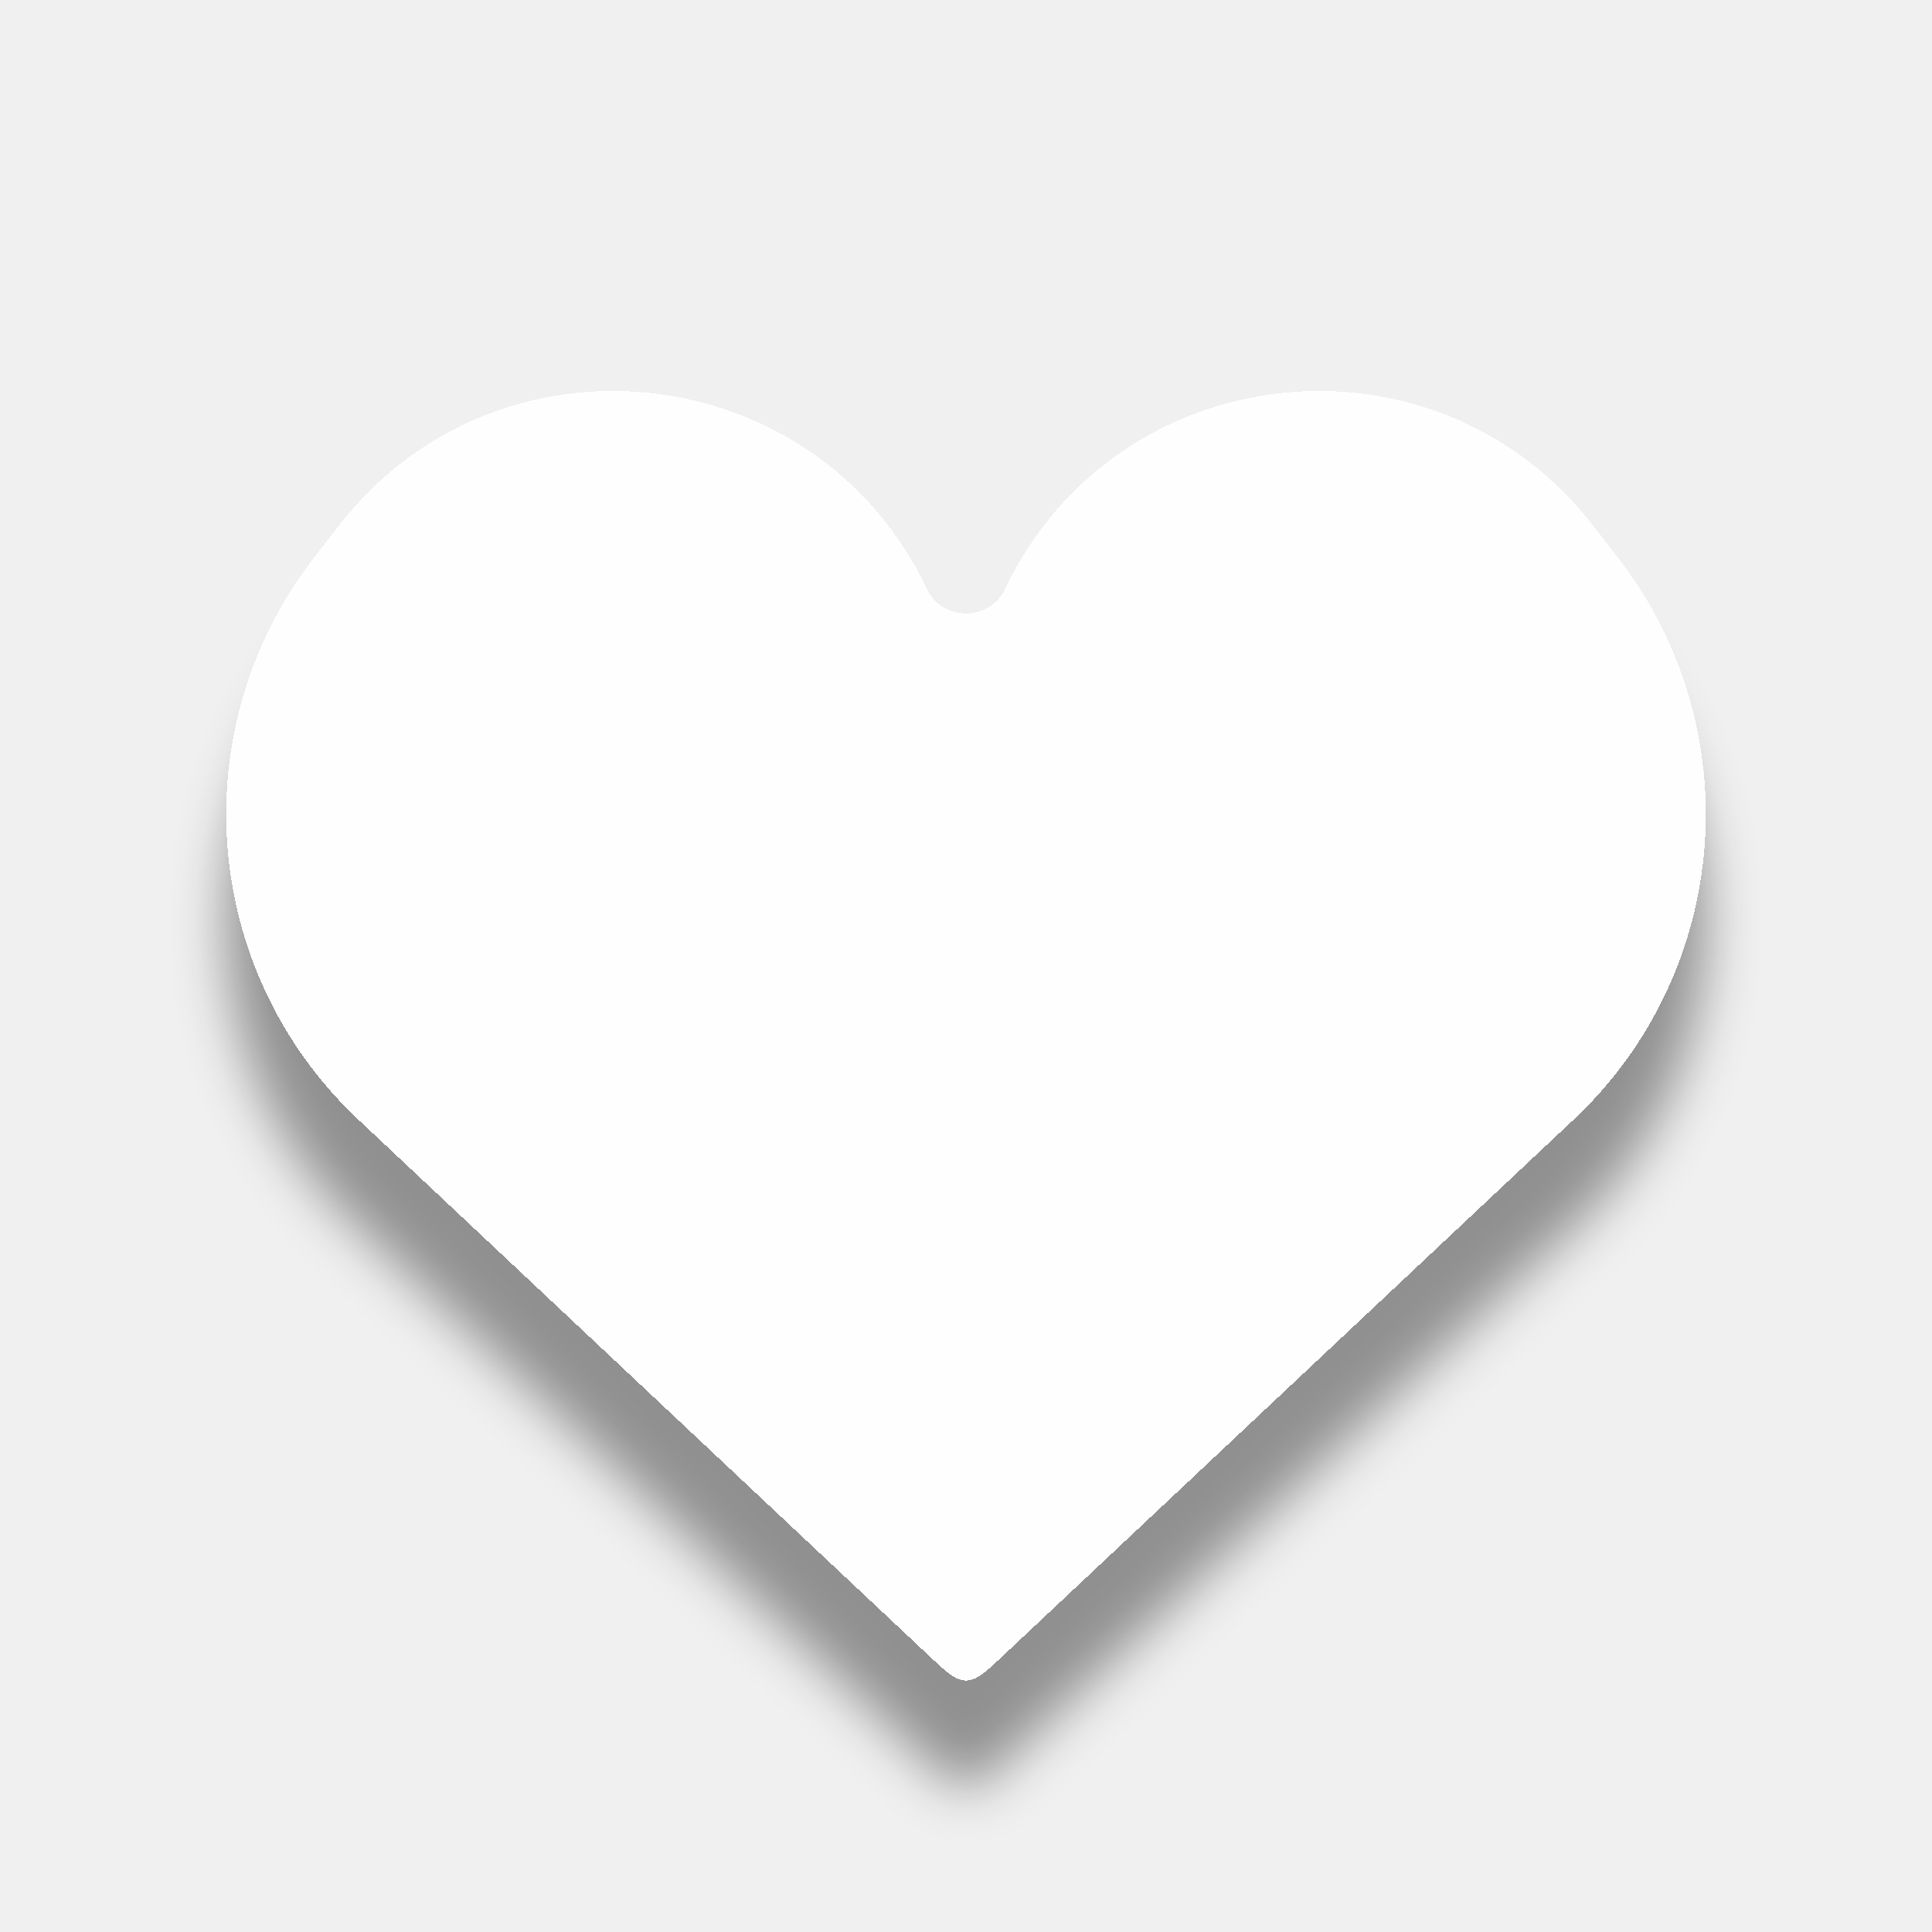
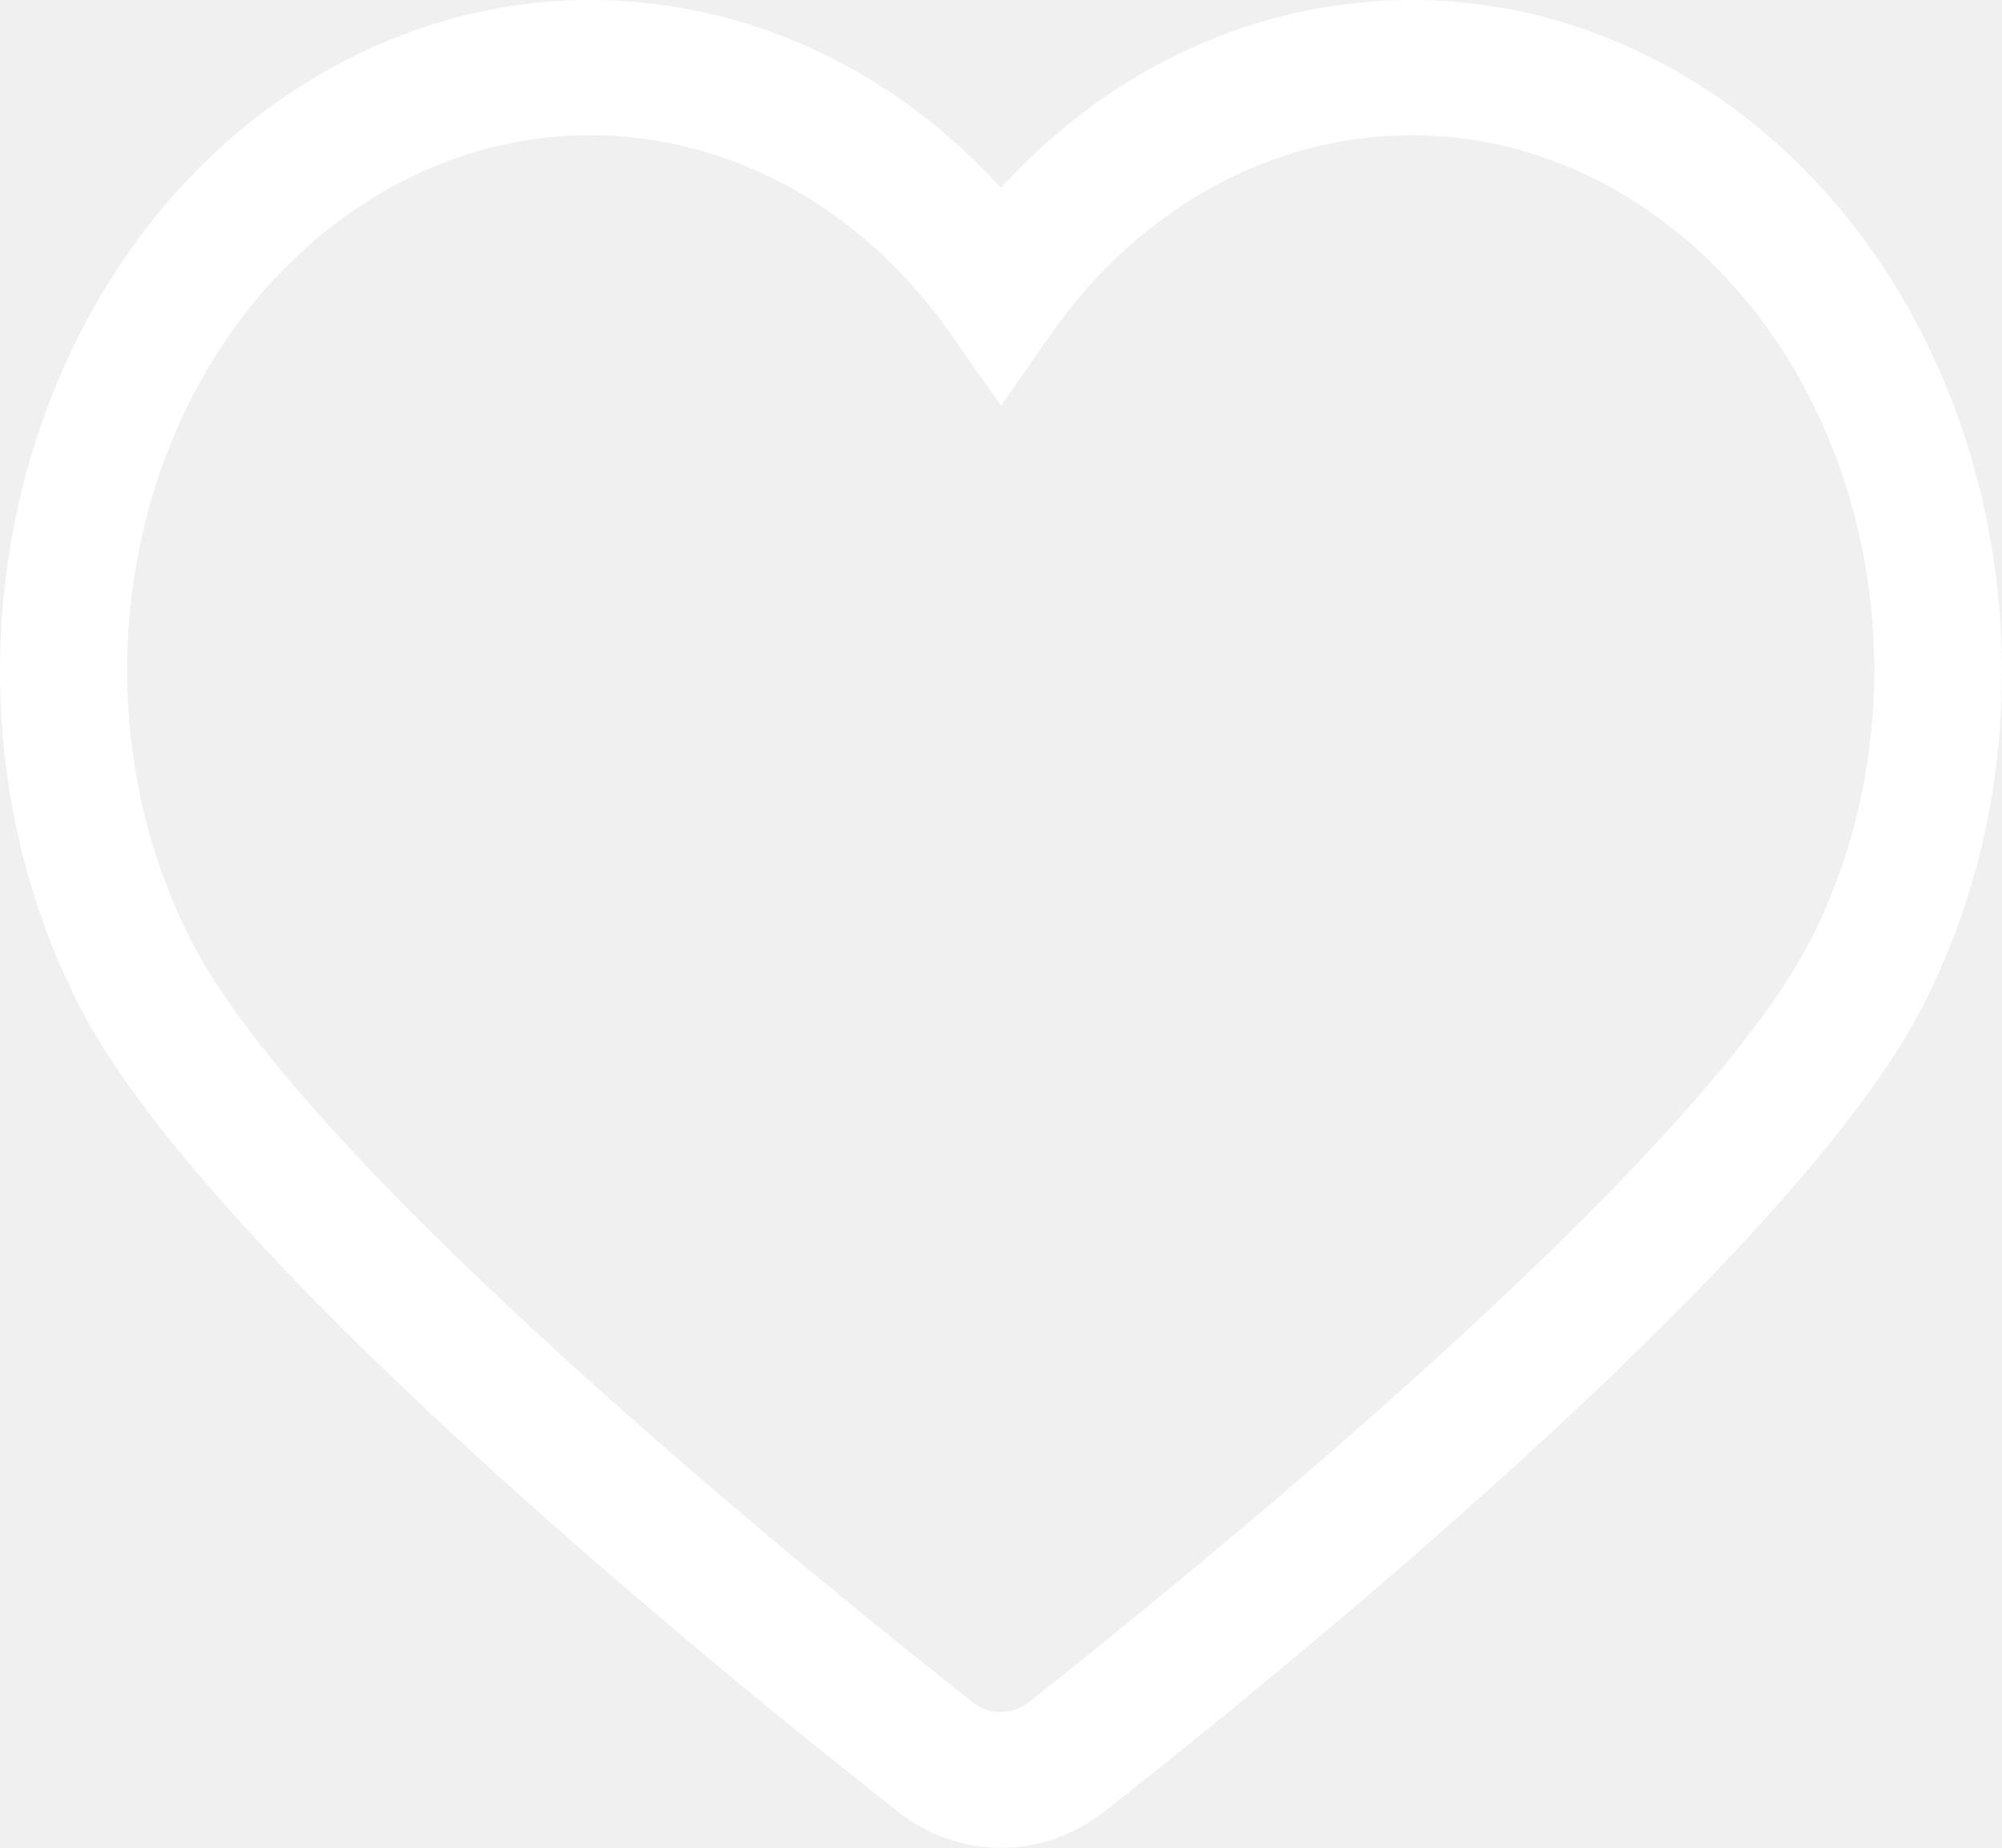
- <svg xmlns="http://www.w3.org/2000/svg" width="36" height="36" viewBox="0 0 36 36" fill="none">
-   <g filter="url(#filter0_d_1359_2103)">
-     <path d="M6.676 20.862L17.315 30.857C17.64 31.162 17.802 31.314 18 31.314C18.198 31.314 18.36 31.162 18.685 30.857L29.324 20.862C32.258 18.106 32.615 13.57 30.147 10.389L29.683 9.791C26.73 5.986 20.804 6.624 18.73 10.97C18.437 11.584 17.563 11.584 17.27 10.97C15.196 6.624 9.27 5.986 6.317 9.791L5.853 10.389C3.385 13.57 3.742 18.106 6.676 20.862Z" fill="white" fill-opacity="0.9" shape-rendering="crispEdges" />
-   </g>
-   <defs>
-     <filter id="filter0_d_1359_2103" x="3.215" y="7.286" width="29.57" height="27.028" filterUnits="userSpaceOnUse" color-interpolation-filters="sRGB">
-       <feFlood flood-opacity="0" result="BackgroundImageFix" />
-       <feColorMatrix in="SourceAlpha" type="matrix" values="0 0 0 0 0 0 0 0 0 0 0 0 0 0 0 0 0 0 127 0" result="hardAlpha" />
-       <feOffset dy="2" />
-       <feGaussianBlur stdDeviation="0.5" />
-       <feComposite in2="hardAlpha" operator="out" />
-       <feColorMatrix type="matrix" values="0 0 0 0 0 0 0 0 0 0 0 0 0 0 0 0 0 0 0.4 0" />
-       <feBlend mode="normal" in2="BackgroundImageFix" result="effect1_dropShadow_1359_2103" />
-       <feBlend mode="normal" in="SourceGraphic" in2="effect1_dropShadow_1359_2103" result="shape" />
-     </filter>
-   </defs>
+ <svg xmlns="http://www.w3.org/2000/svg" width="26" height="24" viewBox="0 0 26 24" fill="none">
+   <path d="M12.999 24C12.512 24 12.047 23.836 11.654 23.526C8.987 21.424 2.612 16.197 1.012 13.03C-1.08 8.892 0.177 3.577 3.807 1.182C4.98 0.41 6.308 0 7.659 0C9.679 0 11.577 0.878 12.999 2.441C14.421 0.878 16.32 0 18.34 0C19.69 0 21.018 0.41 22.191 1.182C25.822 3.577 27.078 8.892 24.992 13.03C23.392 16.197 17.017 21.424 14.35 23.526C13.951 23.836 13.486 24 12.999 24ZM7.659 1.756C6.618 1.756 5.594 2.072 4.687 2.669C1.781 4.589 0.785 8.862 2.473 12.199C3.956 15.138 10.63 20.535 12.639 22.115C12.85 22.279 13.143 22.279 13.353 22.115C15.362 20.529 22.036 15.132 23.52 12.199C25.207 8.862 24.211 4.583 21.306 2.669C20.404 2.072 19.38 1.756 18.34 1.756C16.519 1.756 14.814 2.693 13.663 4.32L12.999 5.268L12.335 4.32C11.184 2.693 9.485 1.756 7.659 1.756Z" fill="white" />
</svg>
